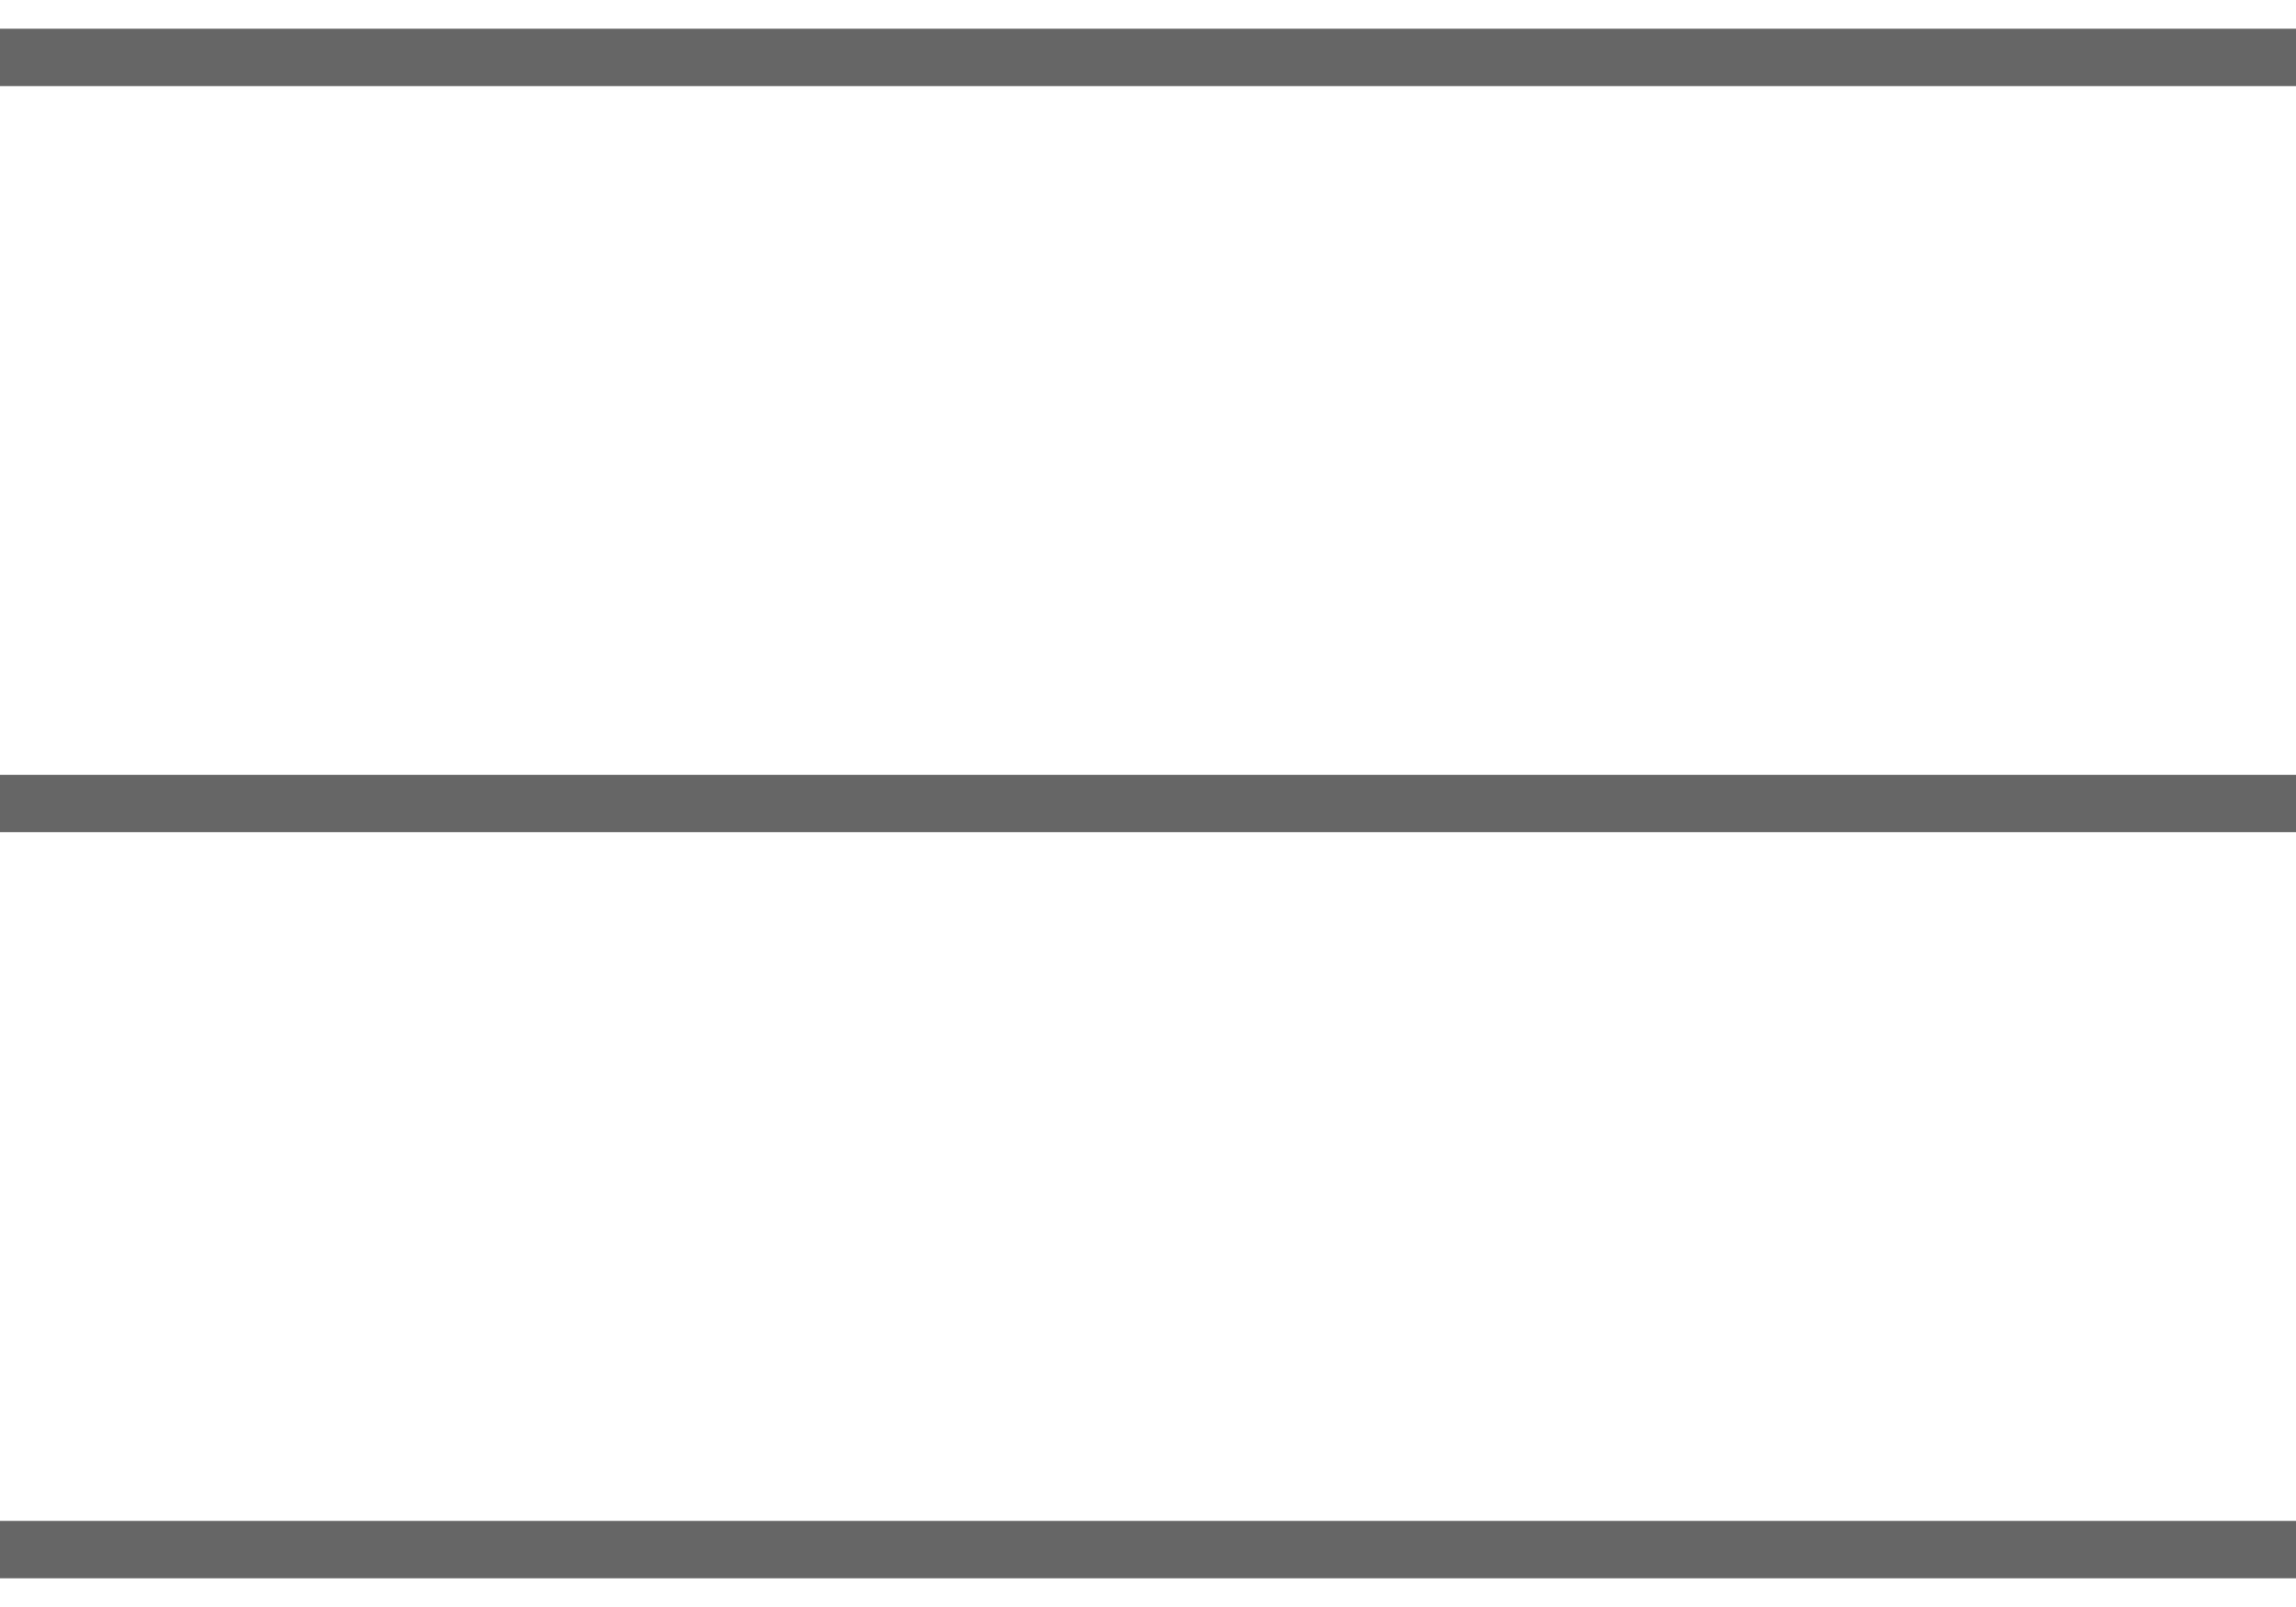
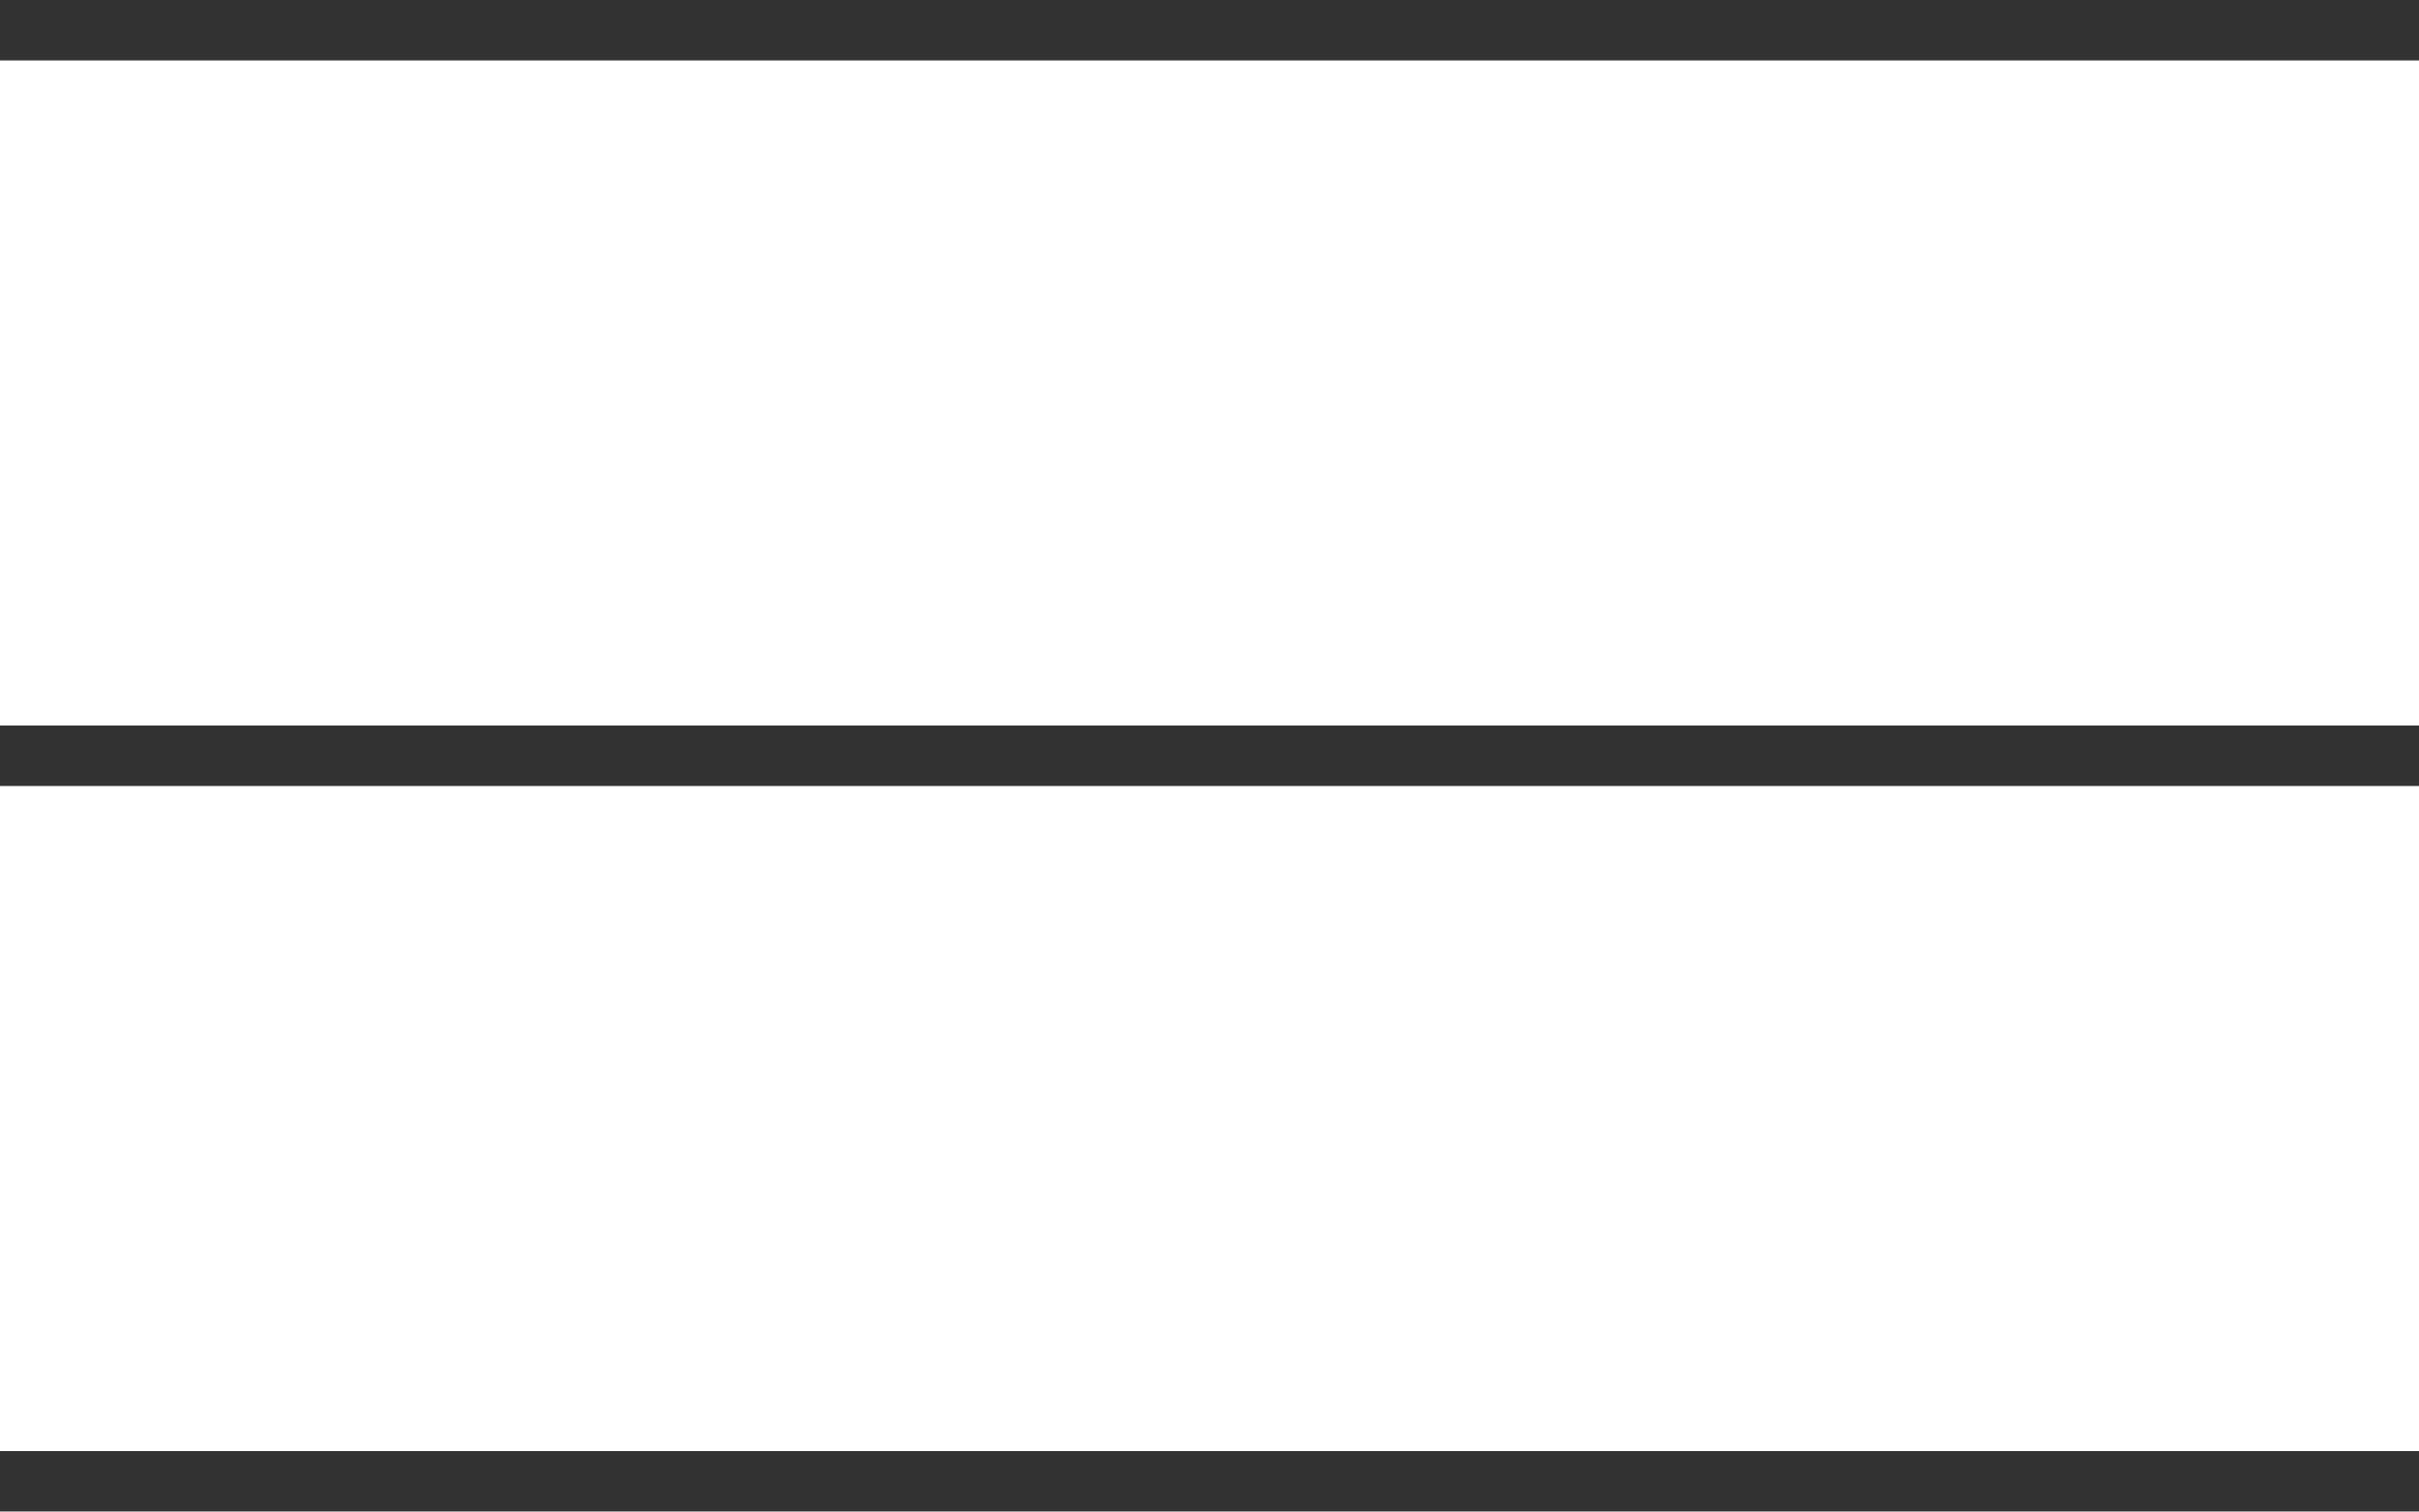
- <svg xmlns="http://www.w3.org/2000/svg" width="40" height="28" viewBox="0 0 40 28">
-   <g transform="translate(0 1)">
-     <line x2="40" transform="translate(0 26)" fill="none" stroke="#666666" stroke-width="1" />
-     <line x2="40" transform="translate(0 13)" fill="none" stroke="#666666" stroke-width="1" />
-     <line x2="40" fill="none" stroke="#666666" stroke-width="1" />
+ <svg xmlns="http://www.w3.org/2000/svg" width="40" height="25" viewBox="0 0 40 25">
+   <g id="Hamburger-ToOpen" transform="translate(0 0.5)">
+     <path id="Path_6" d="M0,0H40" transform="translate(0 24)" fill="none" stroke="#333" stroke-width="1" />
+     <line id="Line_5" x2="40" transform="translate(0 12)" fill="none" stroke="#333" stroke-width="1" />
+     <path id="Path_5" d="M0,0H40" fill="none" stroke="#333" stroke-width="1" />
  </g>
</svg>
